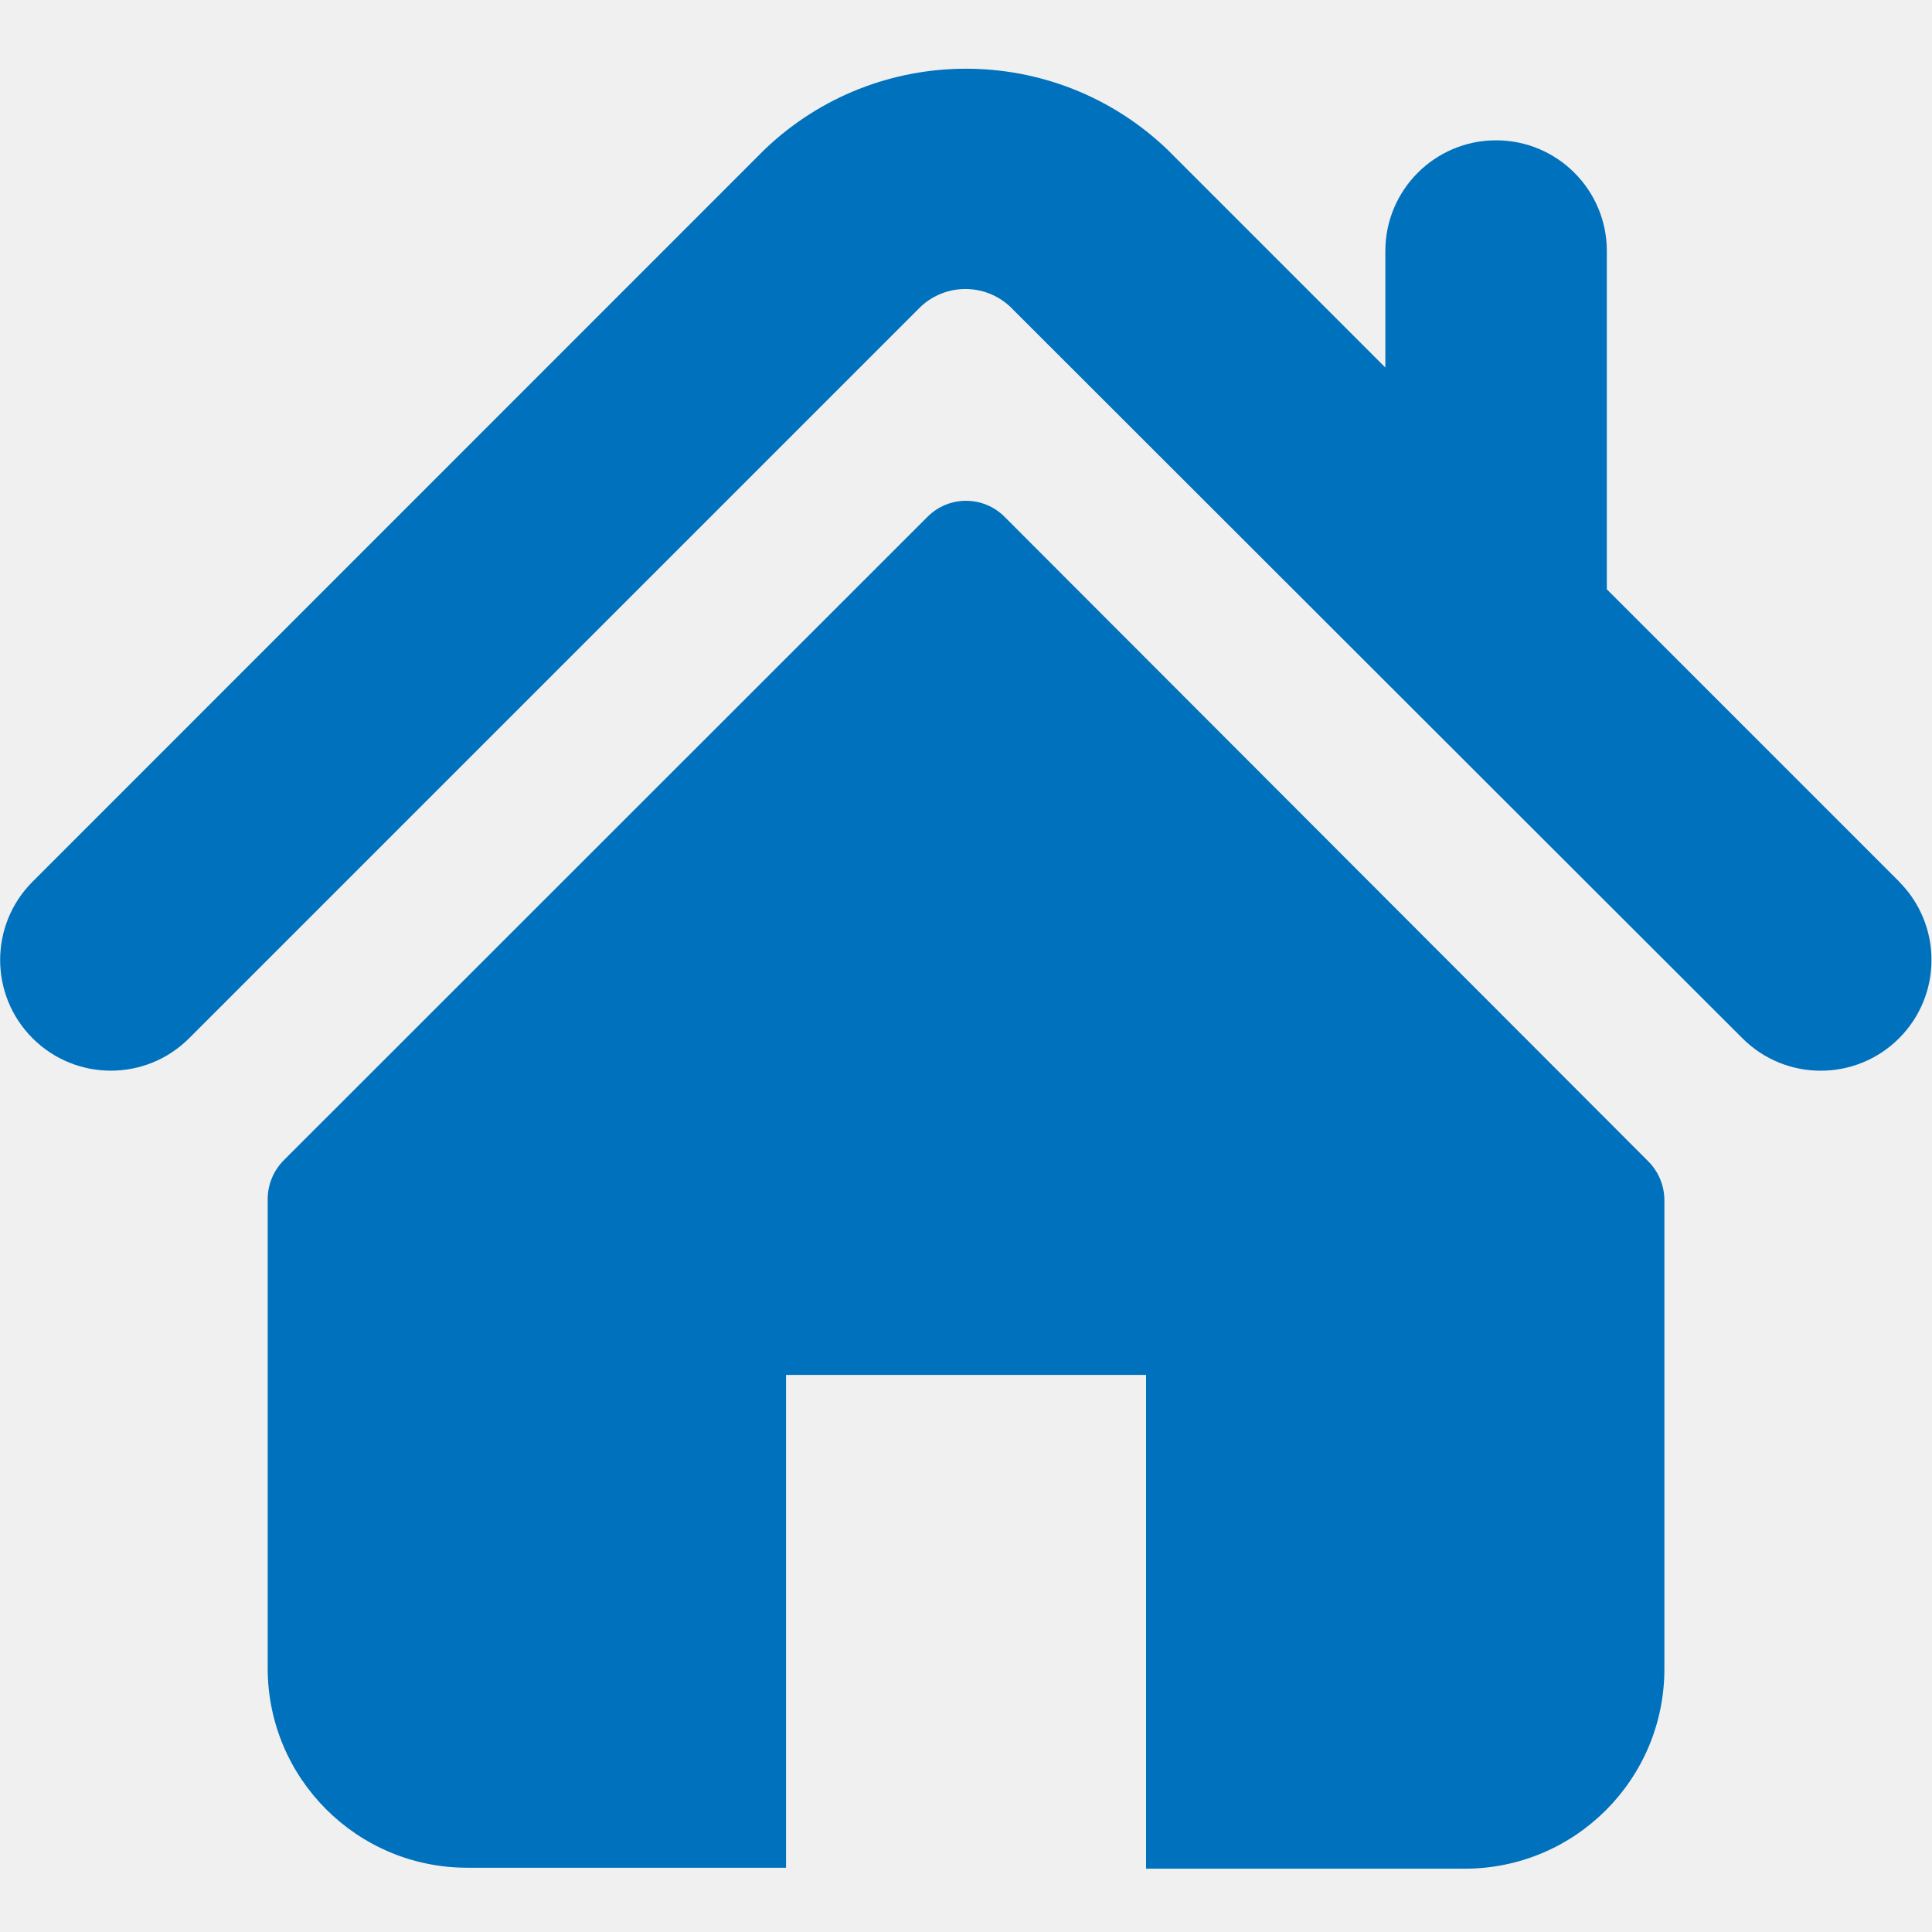
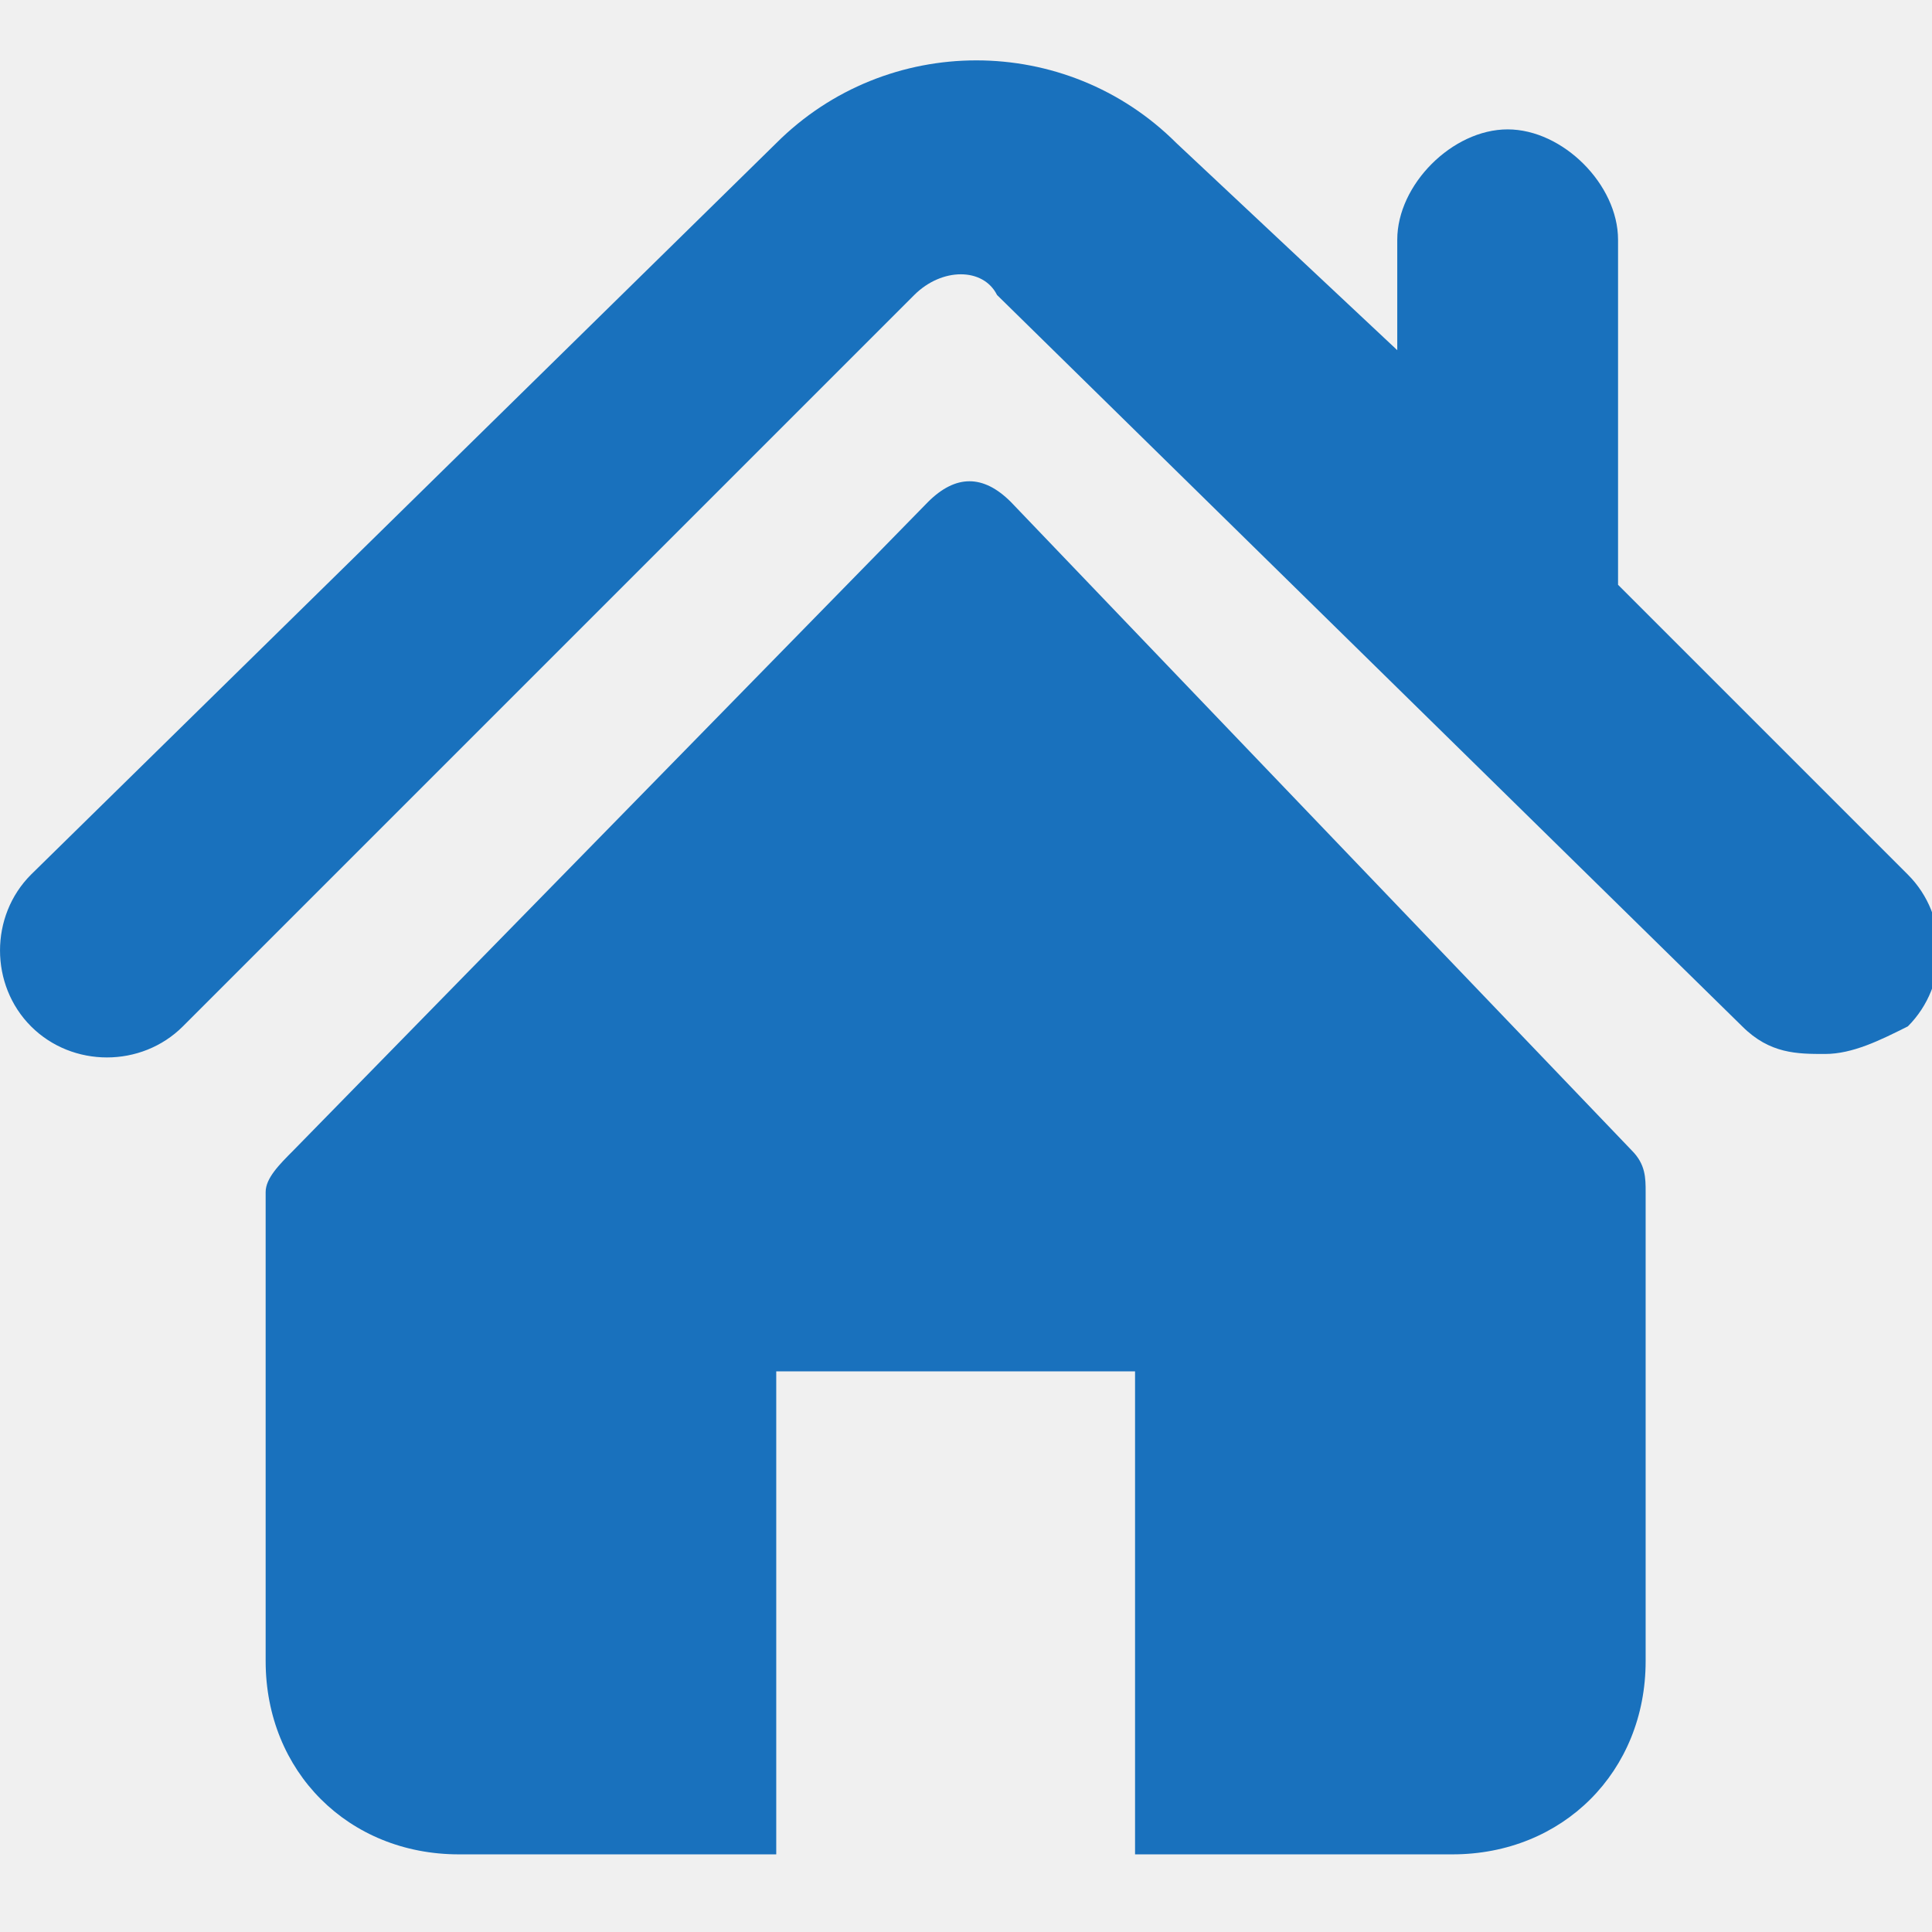
- <svg xmlns="http://www.w3.org/2000/svg" width="14" height="14" viewBox="0 0 14 14">
-   <g id="Basic" transform="translate(22551 -15342)">
-     <rect id="Rectangle_1790" data-name="Rectangle 1790" width="14" height="14" transform="translate(-22551 15342)" fill="none" />
-     <g id="Group_1996" data-name="Group 1996" transform="translate(-22623.99 15293.863)">
-       <g id="Group_1995" data-name="Group 1995">
-         <g id="Group_1994" data-name="Group 1994">
-           <path id="Path_2690" data-name="Path 2690" d="M86.756,54.529l-2.122-2.122V49.956a.8.8,0,1,0-1.605,0V50.8l-1.58-1.58a2.111,2.111,0,0,0-2.918,0l-5.305,5.306a.8.8,0,0,0,1.135,1.134l5.3-5.3a.474.474,0,0,1,.65,0l5.305,5.3a.8.8,0,0,0,1.136-1.134Z" fill="#0071bd" />
-           <path id="Path_2691" data-name="Path 2691" d="M80.269,51.881a.394.394,0,0,0-.557,0l-4.667,4.665a.4.4,0,0,0-.115.279v3.4a1.446,1.446,0,0,0,1.446,1.446h2.31V58.1h2.609v3.578h2.31a1.447,1.447,0,0,0,1.446-1.446v-3.4a.4.4,0,0,0-.116-.279Z" fill="#0071bd" />
-         </g>
-       </g>
-     </g>
+ <svg xmlns="http://www.w3.org/2000/svg" width="32" height="32" viewBox="0 0 32 32" fill="none">
+   <g clip-path="url(#clip0)">
+     <path d="M31.6 14.486L26.8 9.686V3.971C26.8 3.057 25.886 2.143 24.971 2.143C24.057 2.143 23.143 3.057 23.143 3.971V5.8L19.486 2.371C17.657 0.543 14.686 0.543 12.857 2.371L0.514 14.486C-0.171 15.171 -0.171 16.314 0.514 17C1.2 17.686 2.343 17.686 3.029 17L15.143 4.886C15.6 4.429 16.286 4.429 16.514 4.886L28.857 17C29.314 17.457 29.771 17.457 30.229 17.457C30.686 17.457 31.143 17.229 31.6 17C32.286 16.314 32.286 15.171 31.6 14.486Z" fill="#1971BD" />
+     <path d="M16.743 8.314C16.286 7.857 15.829 7.857 15.371 8.314L4.857 19.057C4.629 19.286 4.4 19.514 4.4 19.743V27.514C4.4 29.343 5.771 30.714 7.6 30.714H12.857V22.714H18.8V30.714H24.057C25.886 30.714 27.257 29.343 27.257 27.514V19.743C27.257 19.514 27.257 19.286 27.029 19.057L16.743 8.314Z" fill="#1971BD" />
  </g>
+   <defs>
+     <clipPath id="clip0">
+       <rect width="32" height="32" fill="white" />
+     </clipPath>
+   </defs>
</svg>
